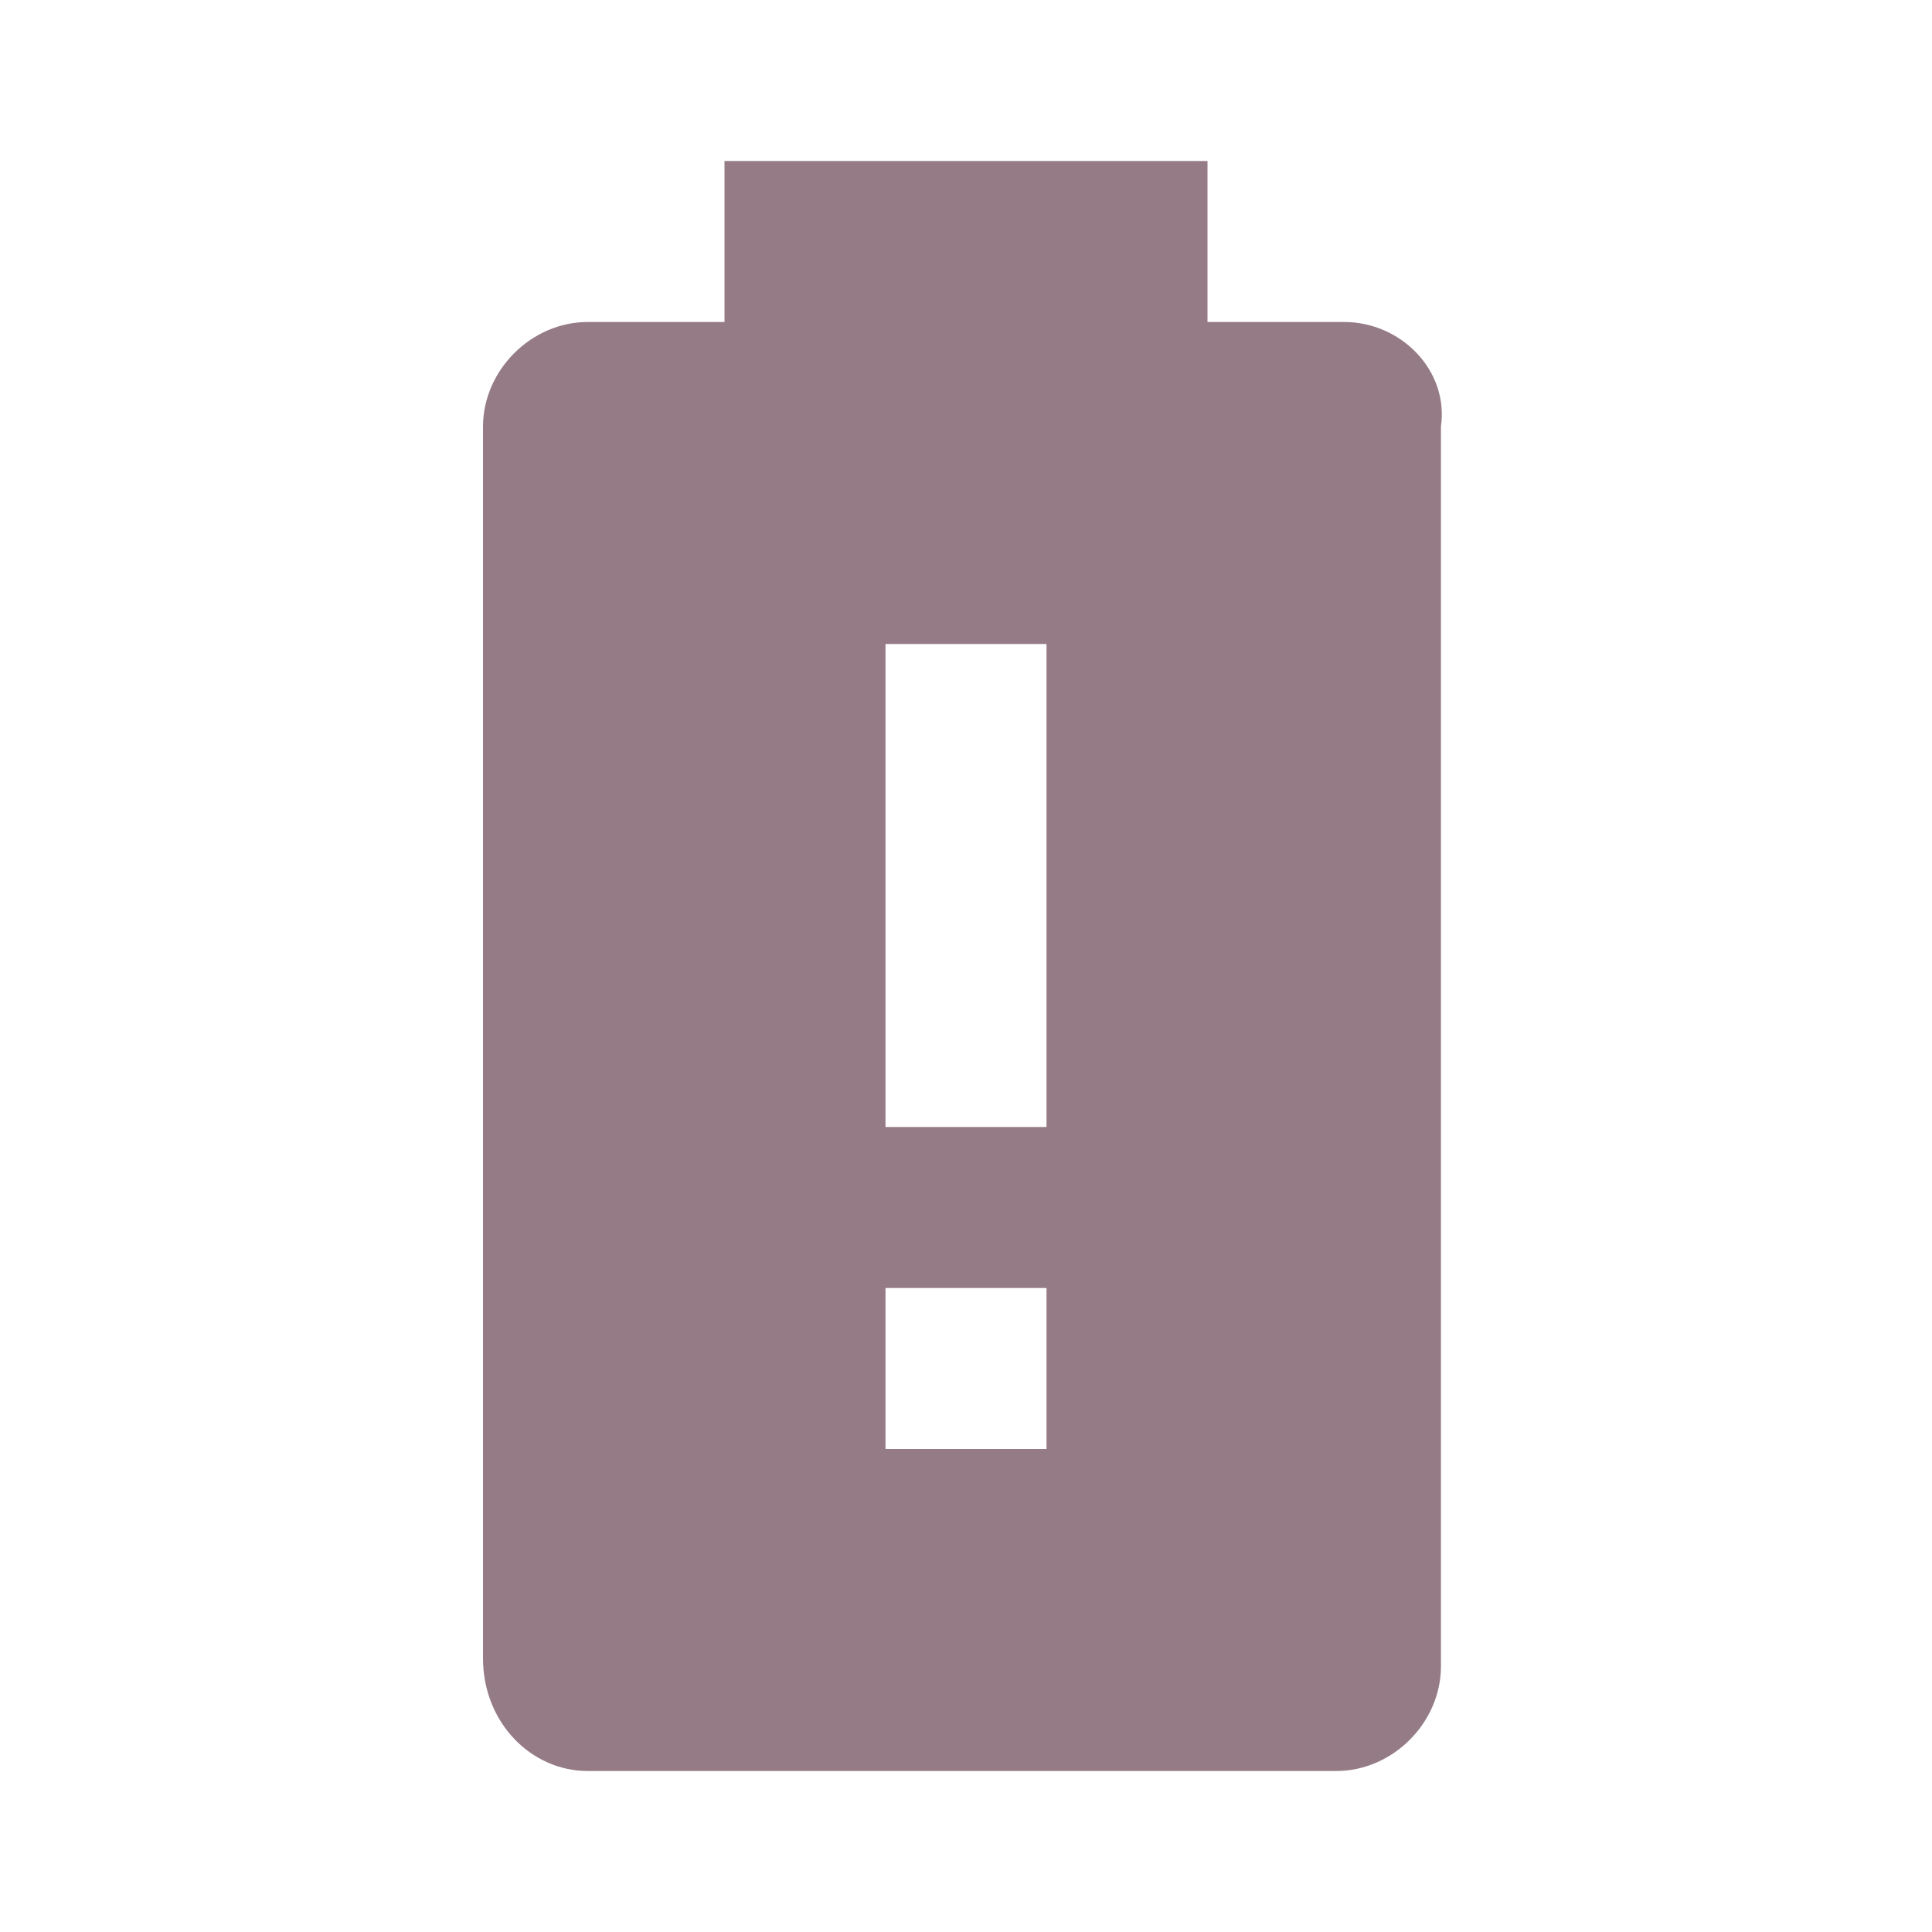
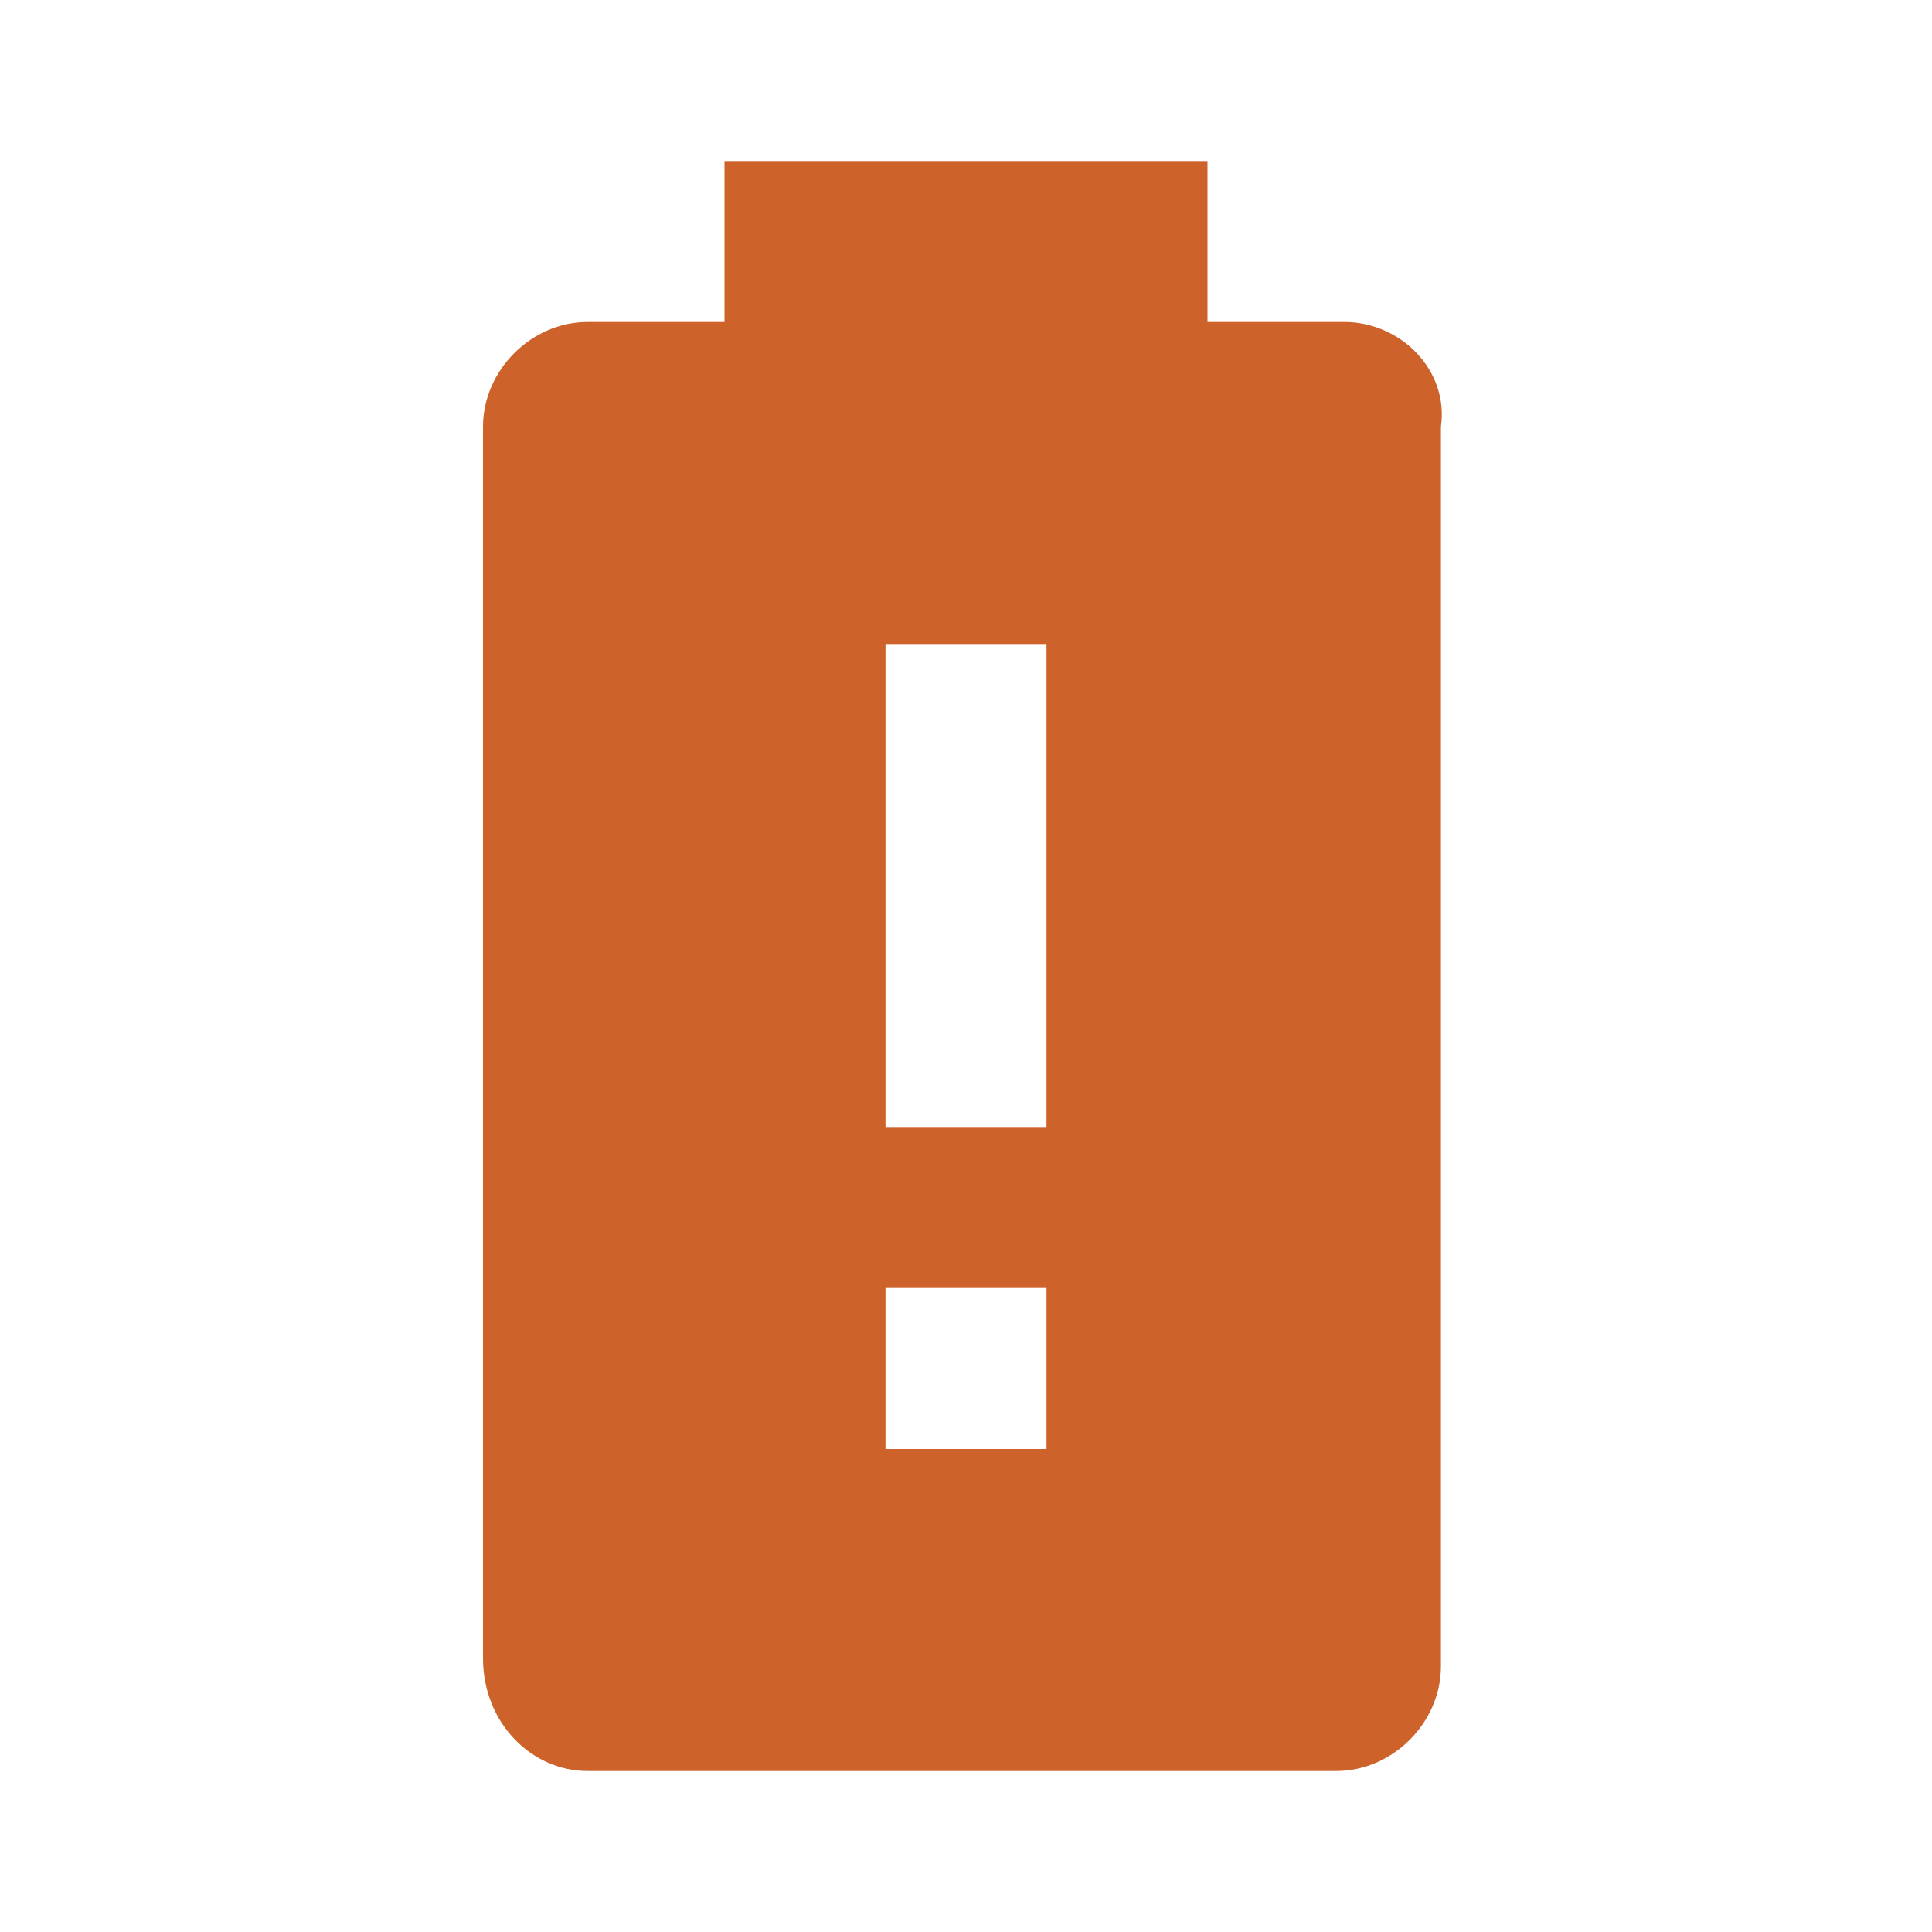
<svg xmlns="http://www.w3.org/2000/svg" viewBox="0 0 24 24">
-   <path d="M13 14H11V8H13M13 18H11V16H13M16.7 4H15V2H9V4H7.3C6.6 4 6 4.6 6 5.3V20.6C6 21.4 6.6 22 7.3 22H16.6C17.3 22 17.9 21.4 17.9 20.7V5.3C18 4.6 17.4 4 16.7 4Z" fill="#957B86" />
+   <path d="M13 14H11V8H13M13 18H11V16H13M16.7 4H15V2H9V4H7.3C6.6 4 6 4.6 6 5.3V20.6C6 21.4 6.6 22 7.3 22H16.6C17.3 22 17.9 21.4 17.9 20.7V5.3C18 4.6 17.4 4 16.7 4Z" fill="#CE622B" />
</svg>
